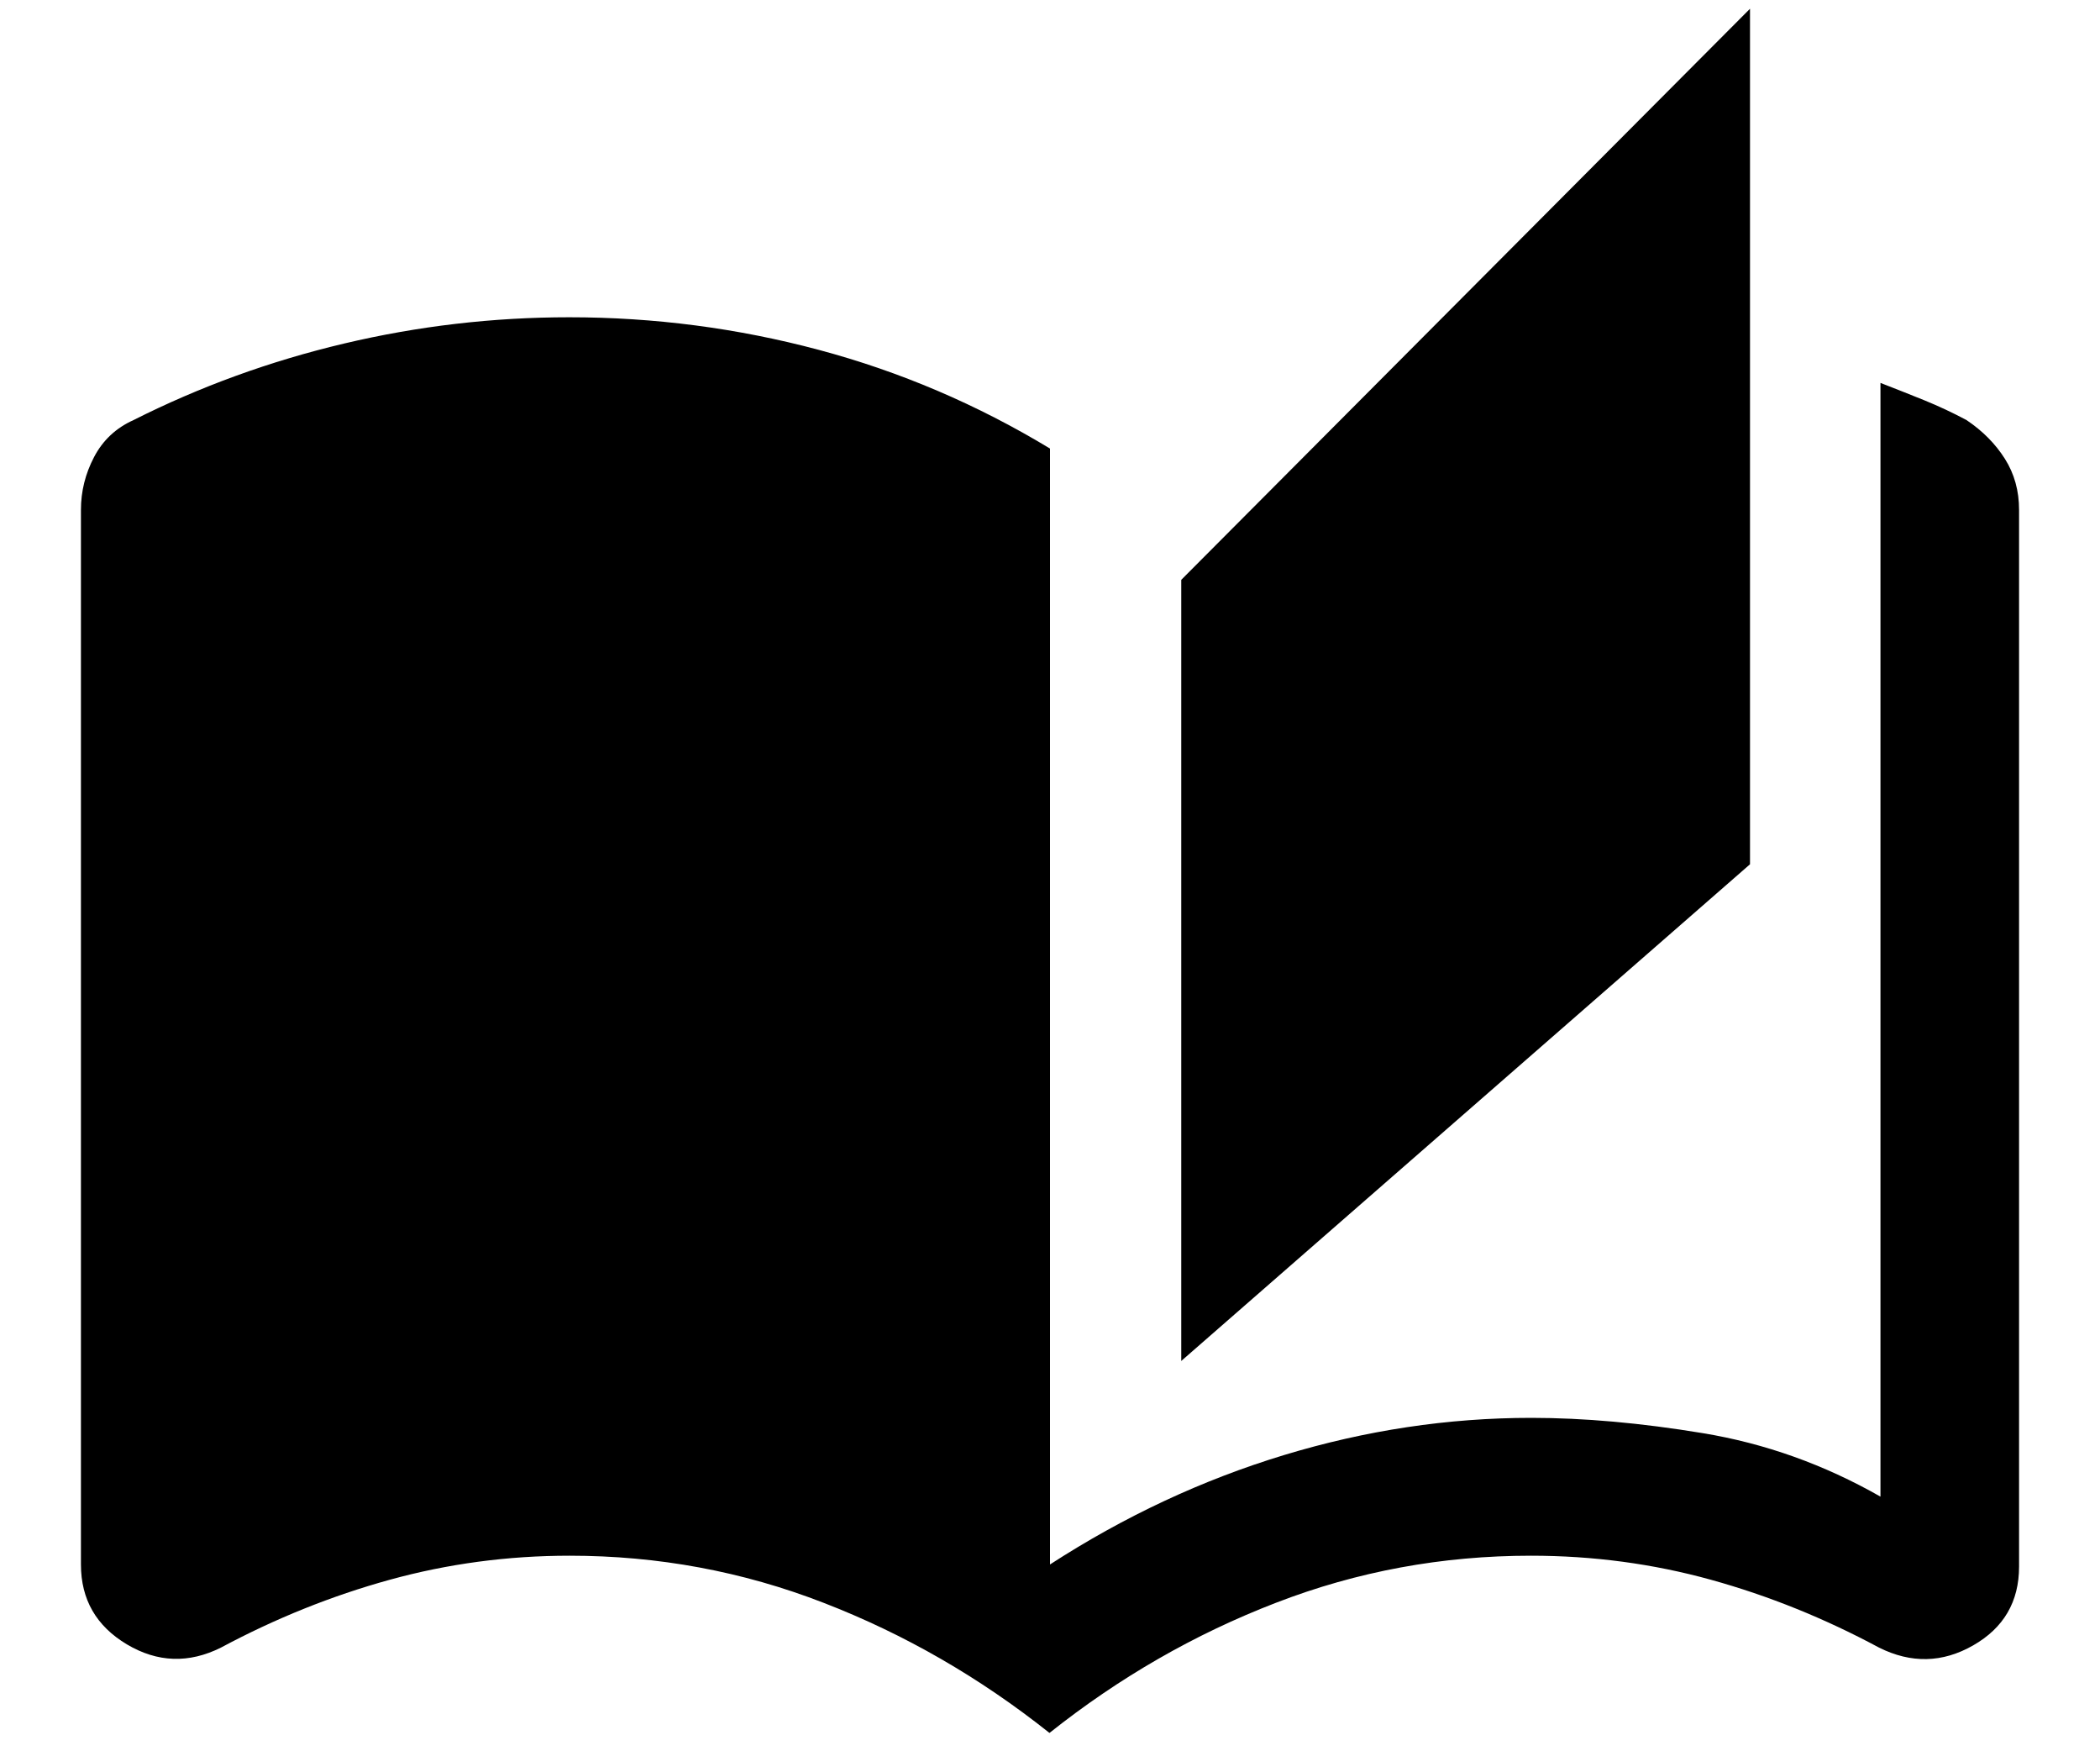
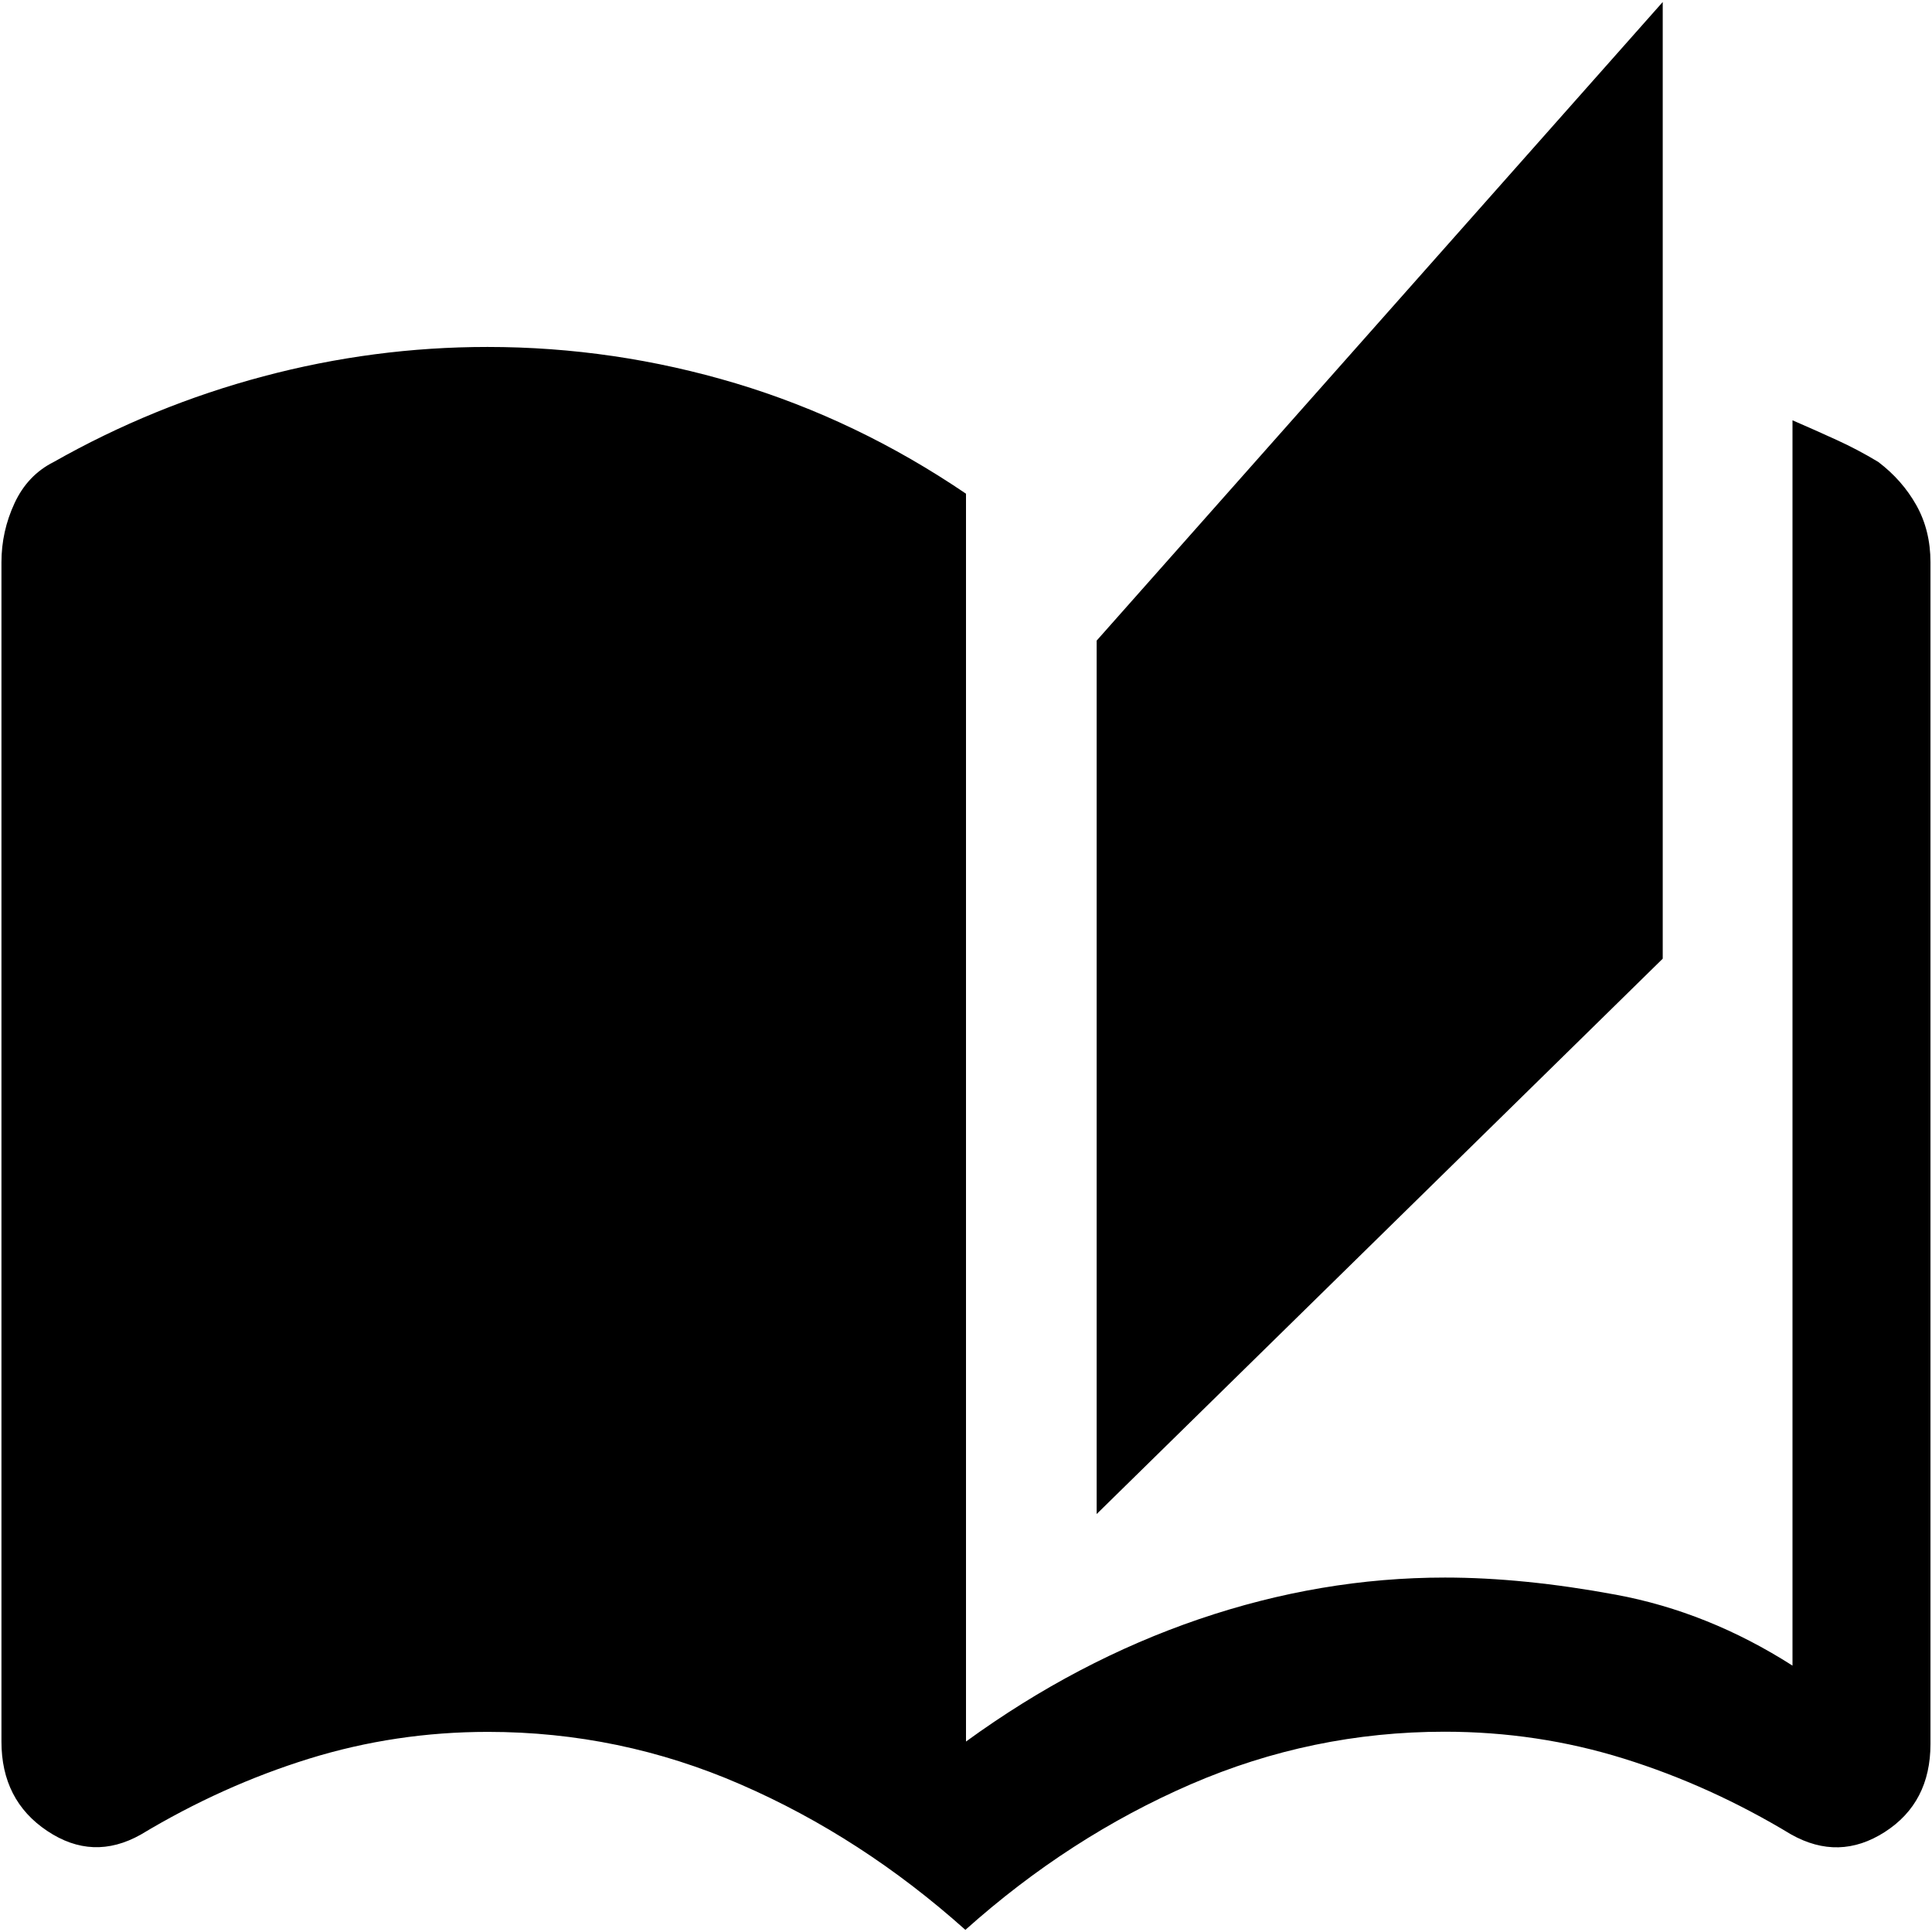
- <svg xmlns="http://www.w3.org/2000/svg" width="24" height="20" viewBox="0 0 24 20" fill="none">
-   <path d="M11.994 19.8C11.198 19.167 10.338 18.671 9.412 18.313C8.487 17.954 7.52 17.775 6.51 17.775C5.803 17.775 5.118 17.867 4.454 18.05C3.79 18.233 3.147 18.492 2.525 18.825C2.158 19.008 1.8 18.996 1.45 18.788C1.1 18.579 0.925 18.275 0.925 17.875V5.825C0.925 5.614 0.975 5.413 1.075 5.222C1.175 5.031 1.325 4.89 1.525 4.8C2.285 4.417 3.088 4.125 3.933 3.925C4.778 3.725 5.635 3.625 6.506 3.625C7.477 3.625 8.427 3.749 9.356 3.997C10.285 4.245 11.167 4.621 12 5.125V17.875C12.85 17.325 13.742 16.908 14.675 16.625C15.608 16.342 16.55 16.2 17.5 16.2C18.1 16.2 18.754 16.258 19.462 16.375C20.171 16.492 20.847 16.733 21.491 17.1V4.375C21.663 4.442 21.831 4.508 21.996 4.575C22.16 4.642 22.32 4.717 22.475 4.8C22.658 4.923 22.804 5.07 22.913 5.242C23.021 5.413 23.075 5.607 23.075 5.825V17.9C23.075 18.3 22.9 18.6 22.55 18.8C22.2 19 21.842 19.008 21.475 18.825C20.855 18.492 20.215 18.233 19.554 18.05C18.892 17.867 18.207 17.775 17.497 17.775C16.482 17.775 15.511 17.954 14.582 18.313C13.653 18.671 12.79 19.167 11.994 19.8ZM13.5 15.55V6.625L20 0.1V9.875L13.5 15.55Z" fill="currentColor" />
+ <svg xmlns="http://www.w3.org/2000/svg" width="24" height="24" viewBox="0 0 24 24" fill="none">
+   <g>
+     <path stroke-width="0" stroke="null" id="svg_1" fill="currentColor" d="m11.994,23.975c-0.861,-0.77 -1.792,-1.373 -2.793,-1.808c-1.001,-0.436 -2.047,-0.653 -3.14,-0.653c-0.765,0 -1.506,0.111 -2.225,0.334c-0.718,0.223 -1.414,0.537 -2.087,0.942c-0.397,0.223 -0.784,0.208 -1.163,-0.046c-0.379,-0.253 -0.568,-0.623 -0.568,-1.109l0,-14.65c0,-0.256 0.054,-0.5 0.162,-0.733c0.108,-0.233 0.27,-0.404 0.487,-0.513c0.823,-0.466 1.691,-0.821 2.605,-1.064c0.914,-0.243 1.842,-0.365 2.784,-0.365c1.051,0 2.078,0.151 3.084,0.452c1.005,0.302 1.959,0.759 2.86,1.371l0,15.501c0.92,-0.669 1.884,-1.175 2.894,-1.52c1.01,-0.344 2.028,-0.517 3.056,-0.517c0.649,0 1.357,0.071 2.123,0.213c0.766,0.142 1.498,0.436 2.194,0.881l0,-15.47c0.187,0.081 0.369,0.162 0.546,0.243c0.178,0.081 0.35,0.172 0.519,0.274c0.198,0.15 0.356,0.329 0.473,0.537c0.117,0.208 0.176,0.445 0.176,0.709l0,14.68c0,0.486 -0.189,0.851 -0.568,1.094c-0.379,0.243 -0.766,0.253 -1.163,0.03c-0.67,-0.405 -1.363,-0.719 -2.079,-0.942c-0.716,-0.223 -1.457,-0.334 -2.226,-0.334c-1.097,0 -2.148,0.218 -3.153,0.653c-1.005,0.436 -1.938,1.038 -2.799,1.808zm1.629,-5.167l0,-10.85l7.032,-7.933l0,11.884l-7.032,6.899z" />
+   </g>
</svg>
